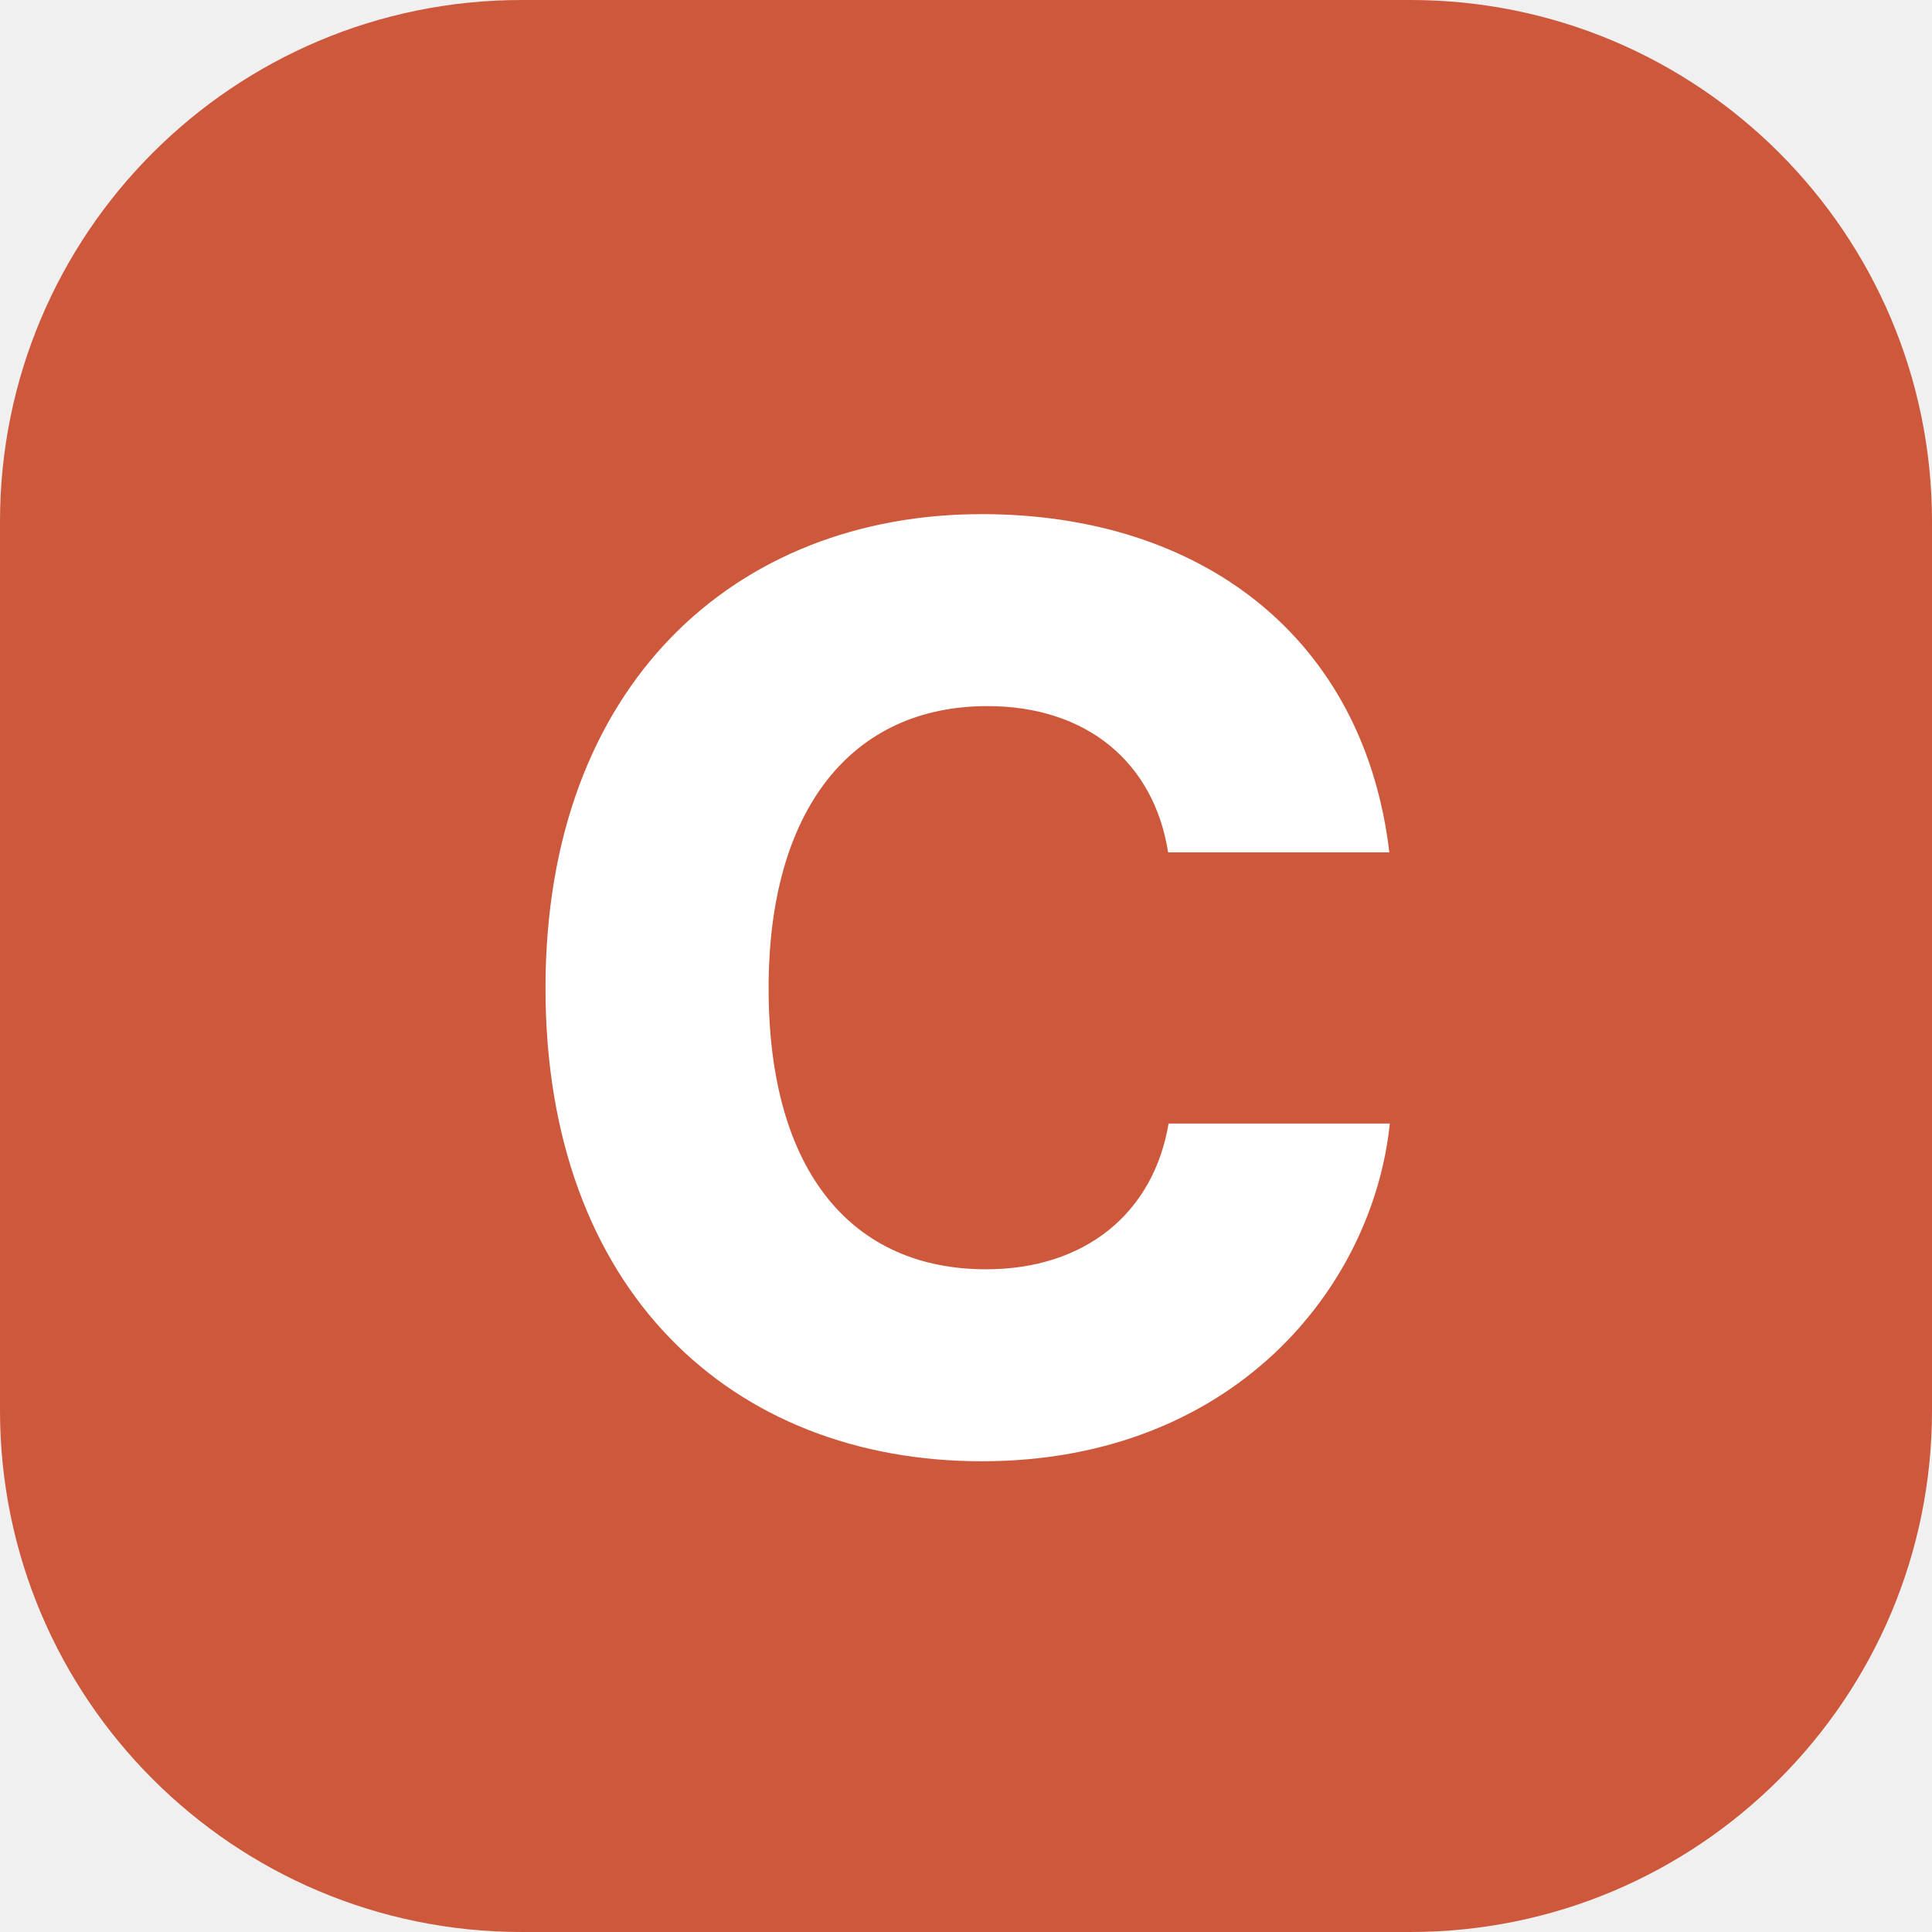
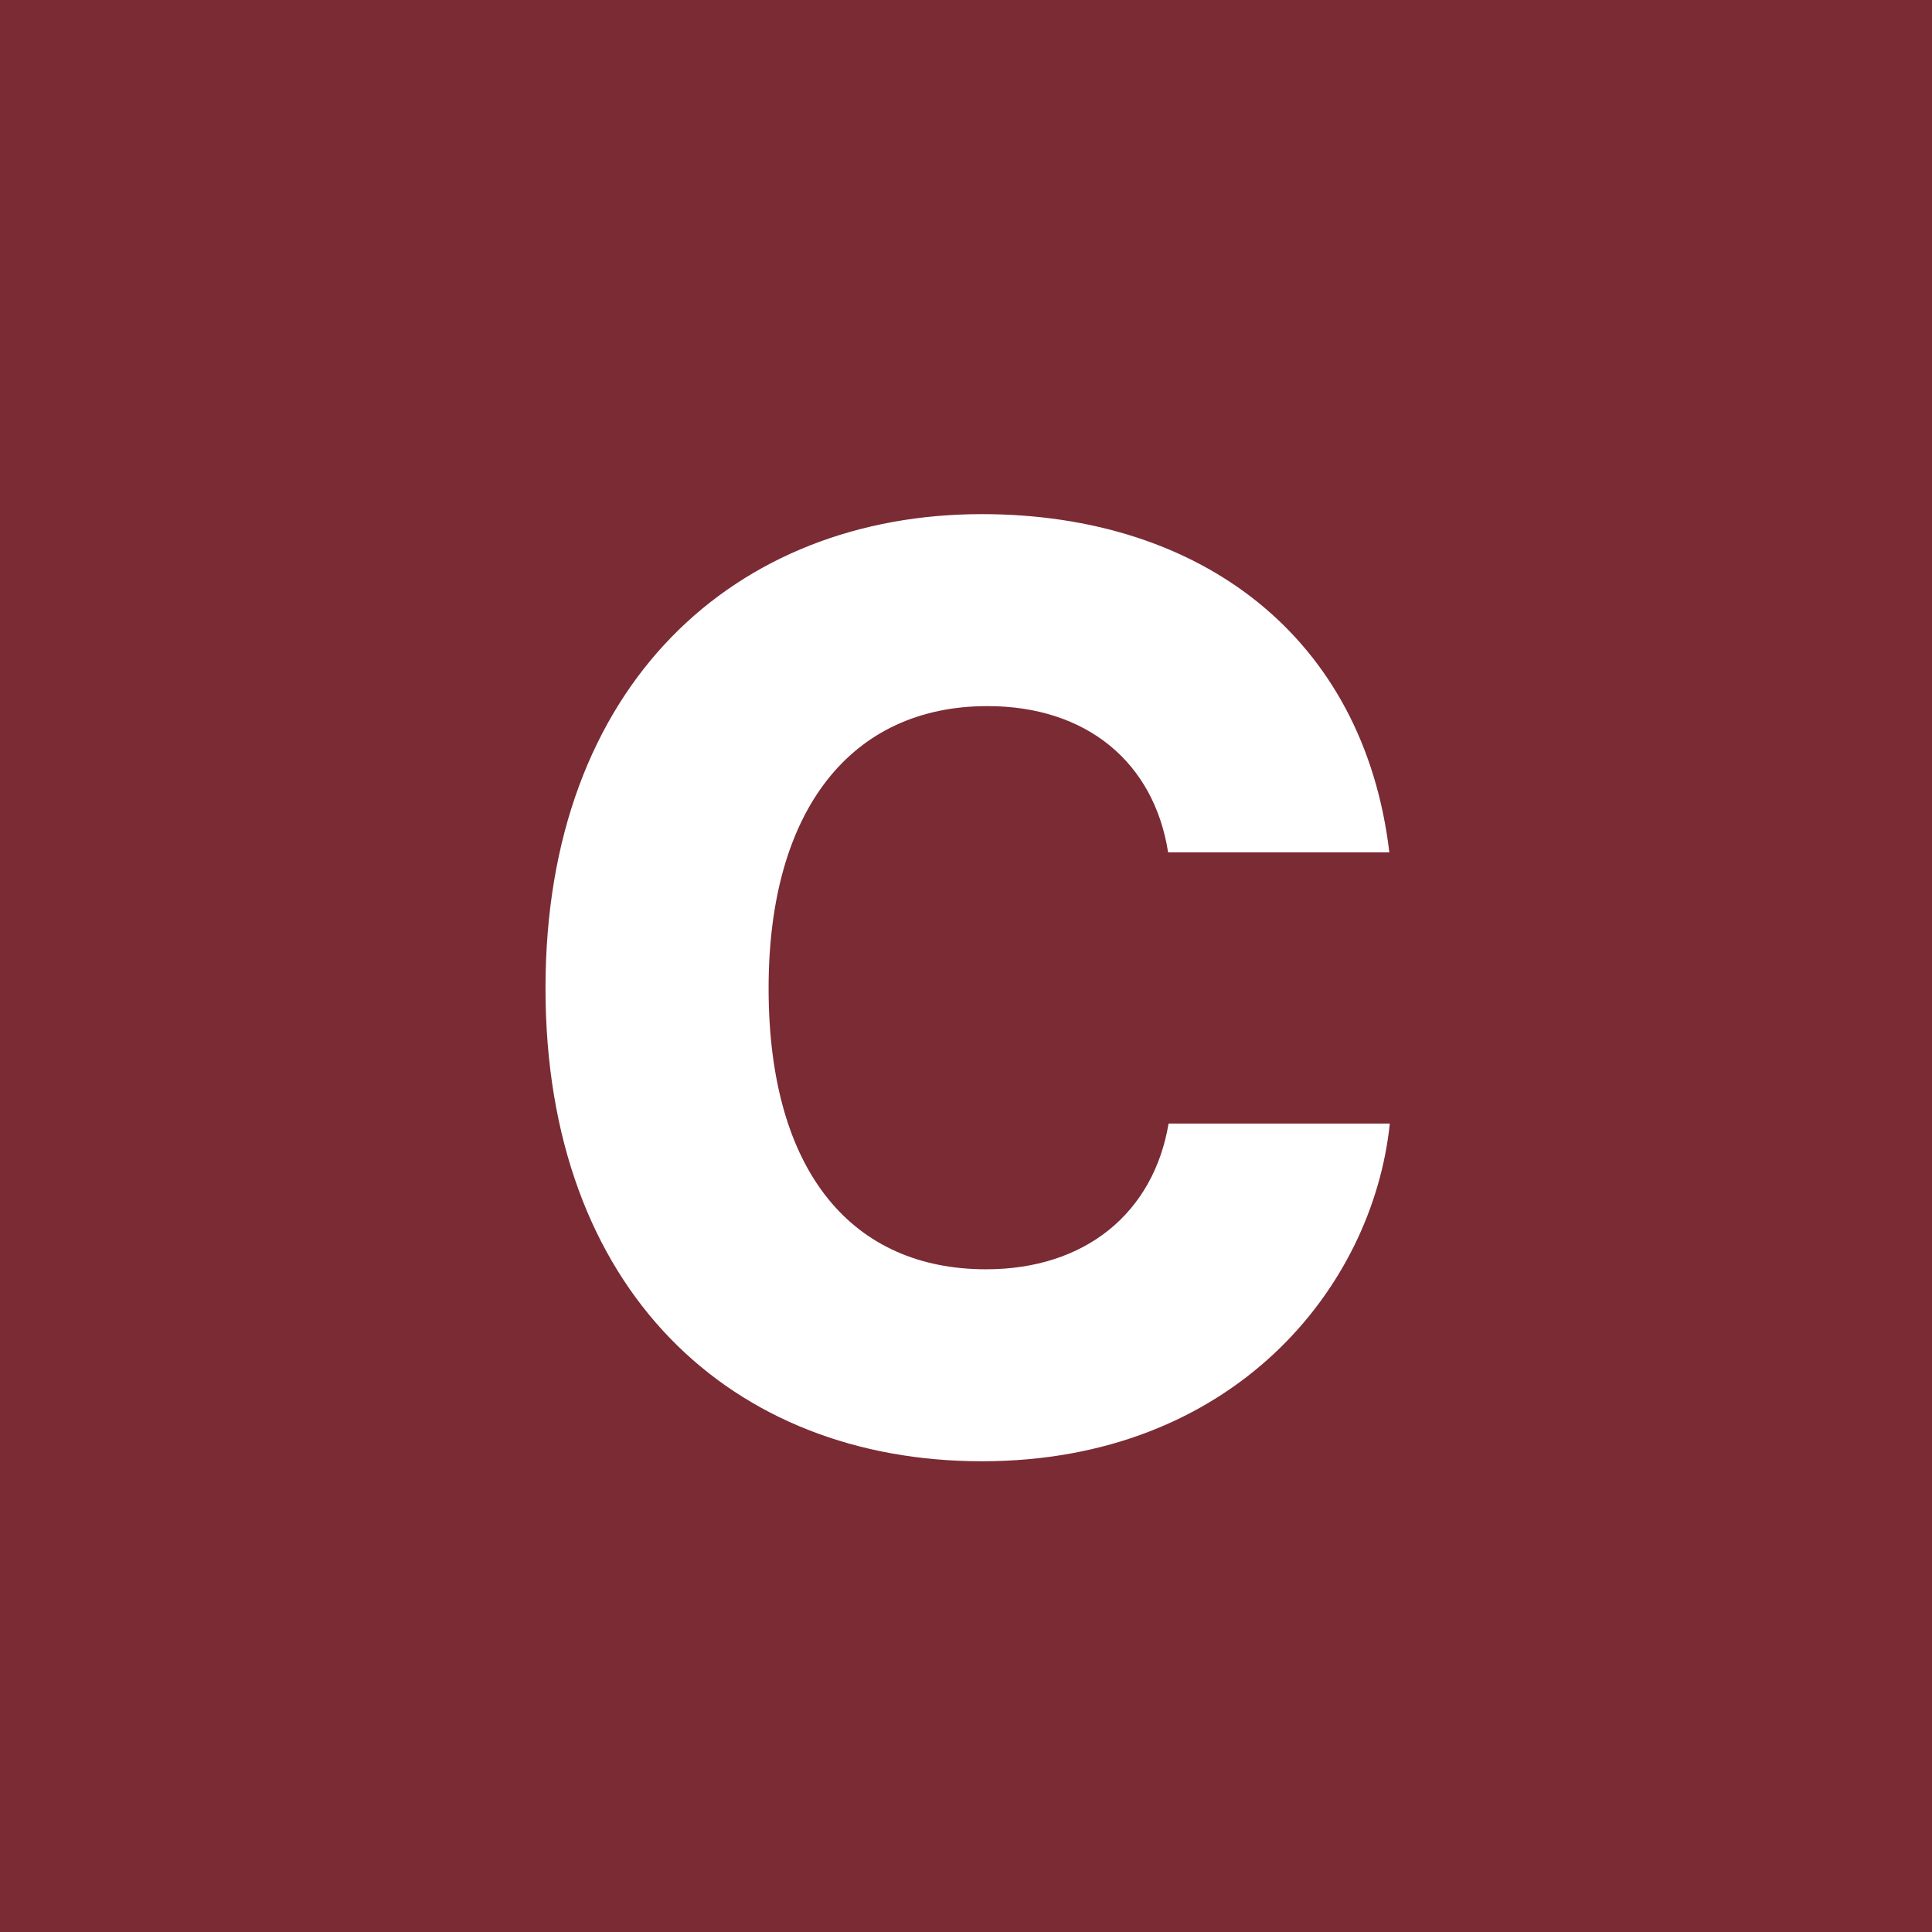
<svg xmlns="http://www.w3.org/2000/svg" width="64" height="64" viewBox="0 0 64 64">
-   <rect x="0" y="0" width="64" height="64" rx="17.28" fill="#CD583C" />
+   <rect x="0" y="0" width="64" height="64" fill="#7A2B34" />
  <text x="32" y="48" text-anchor="middle" font-family="Onest, Inter, system-ui, sans-serif" font-weight="800" font-size="42" letter-spacing="-1.68" fill="#ffffff">С</text>
</svg>
